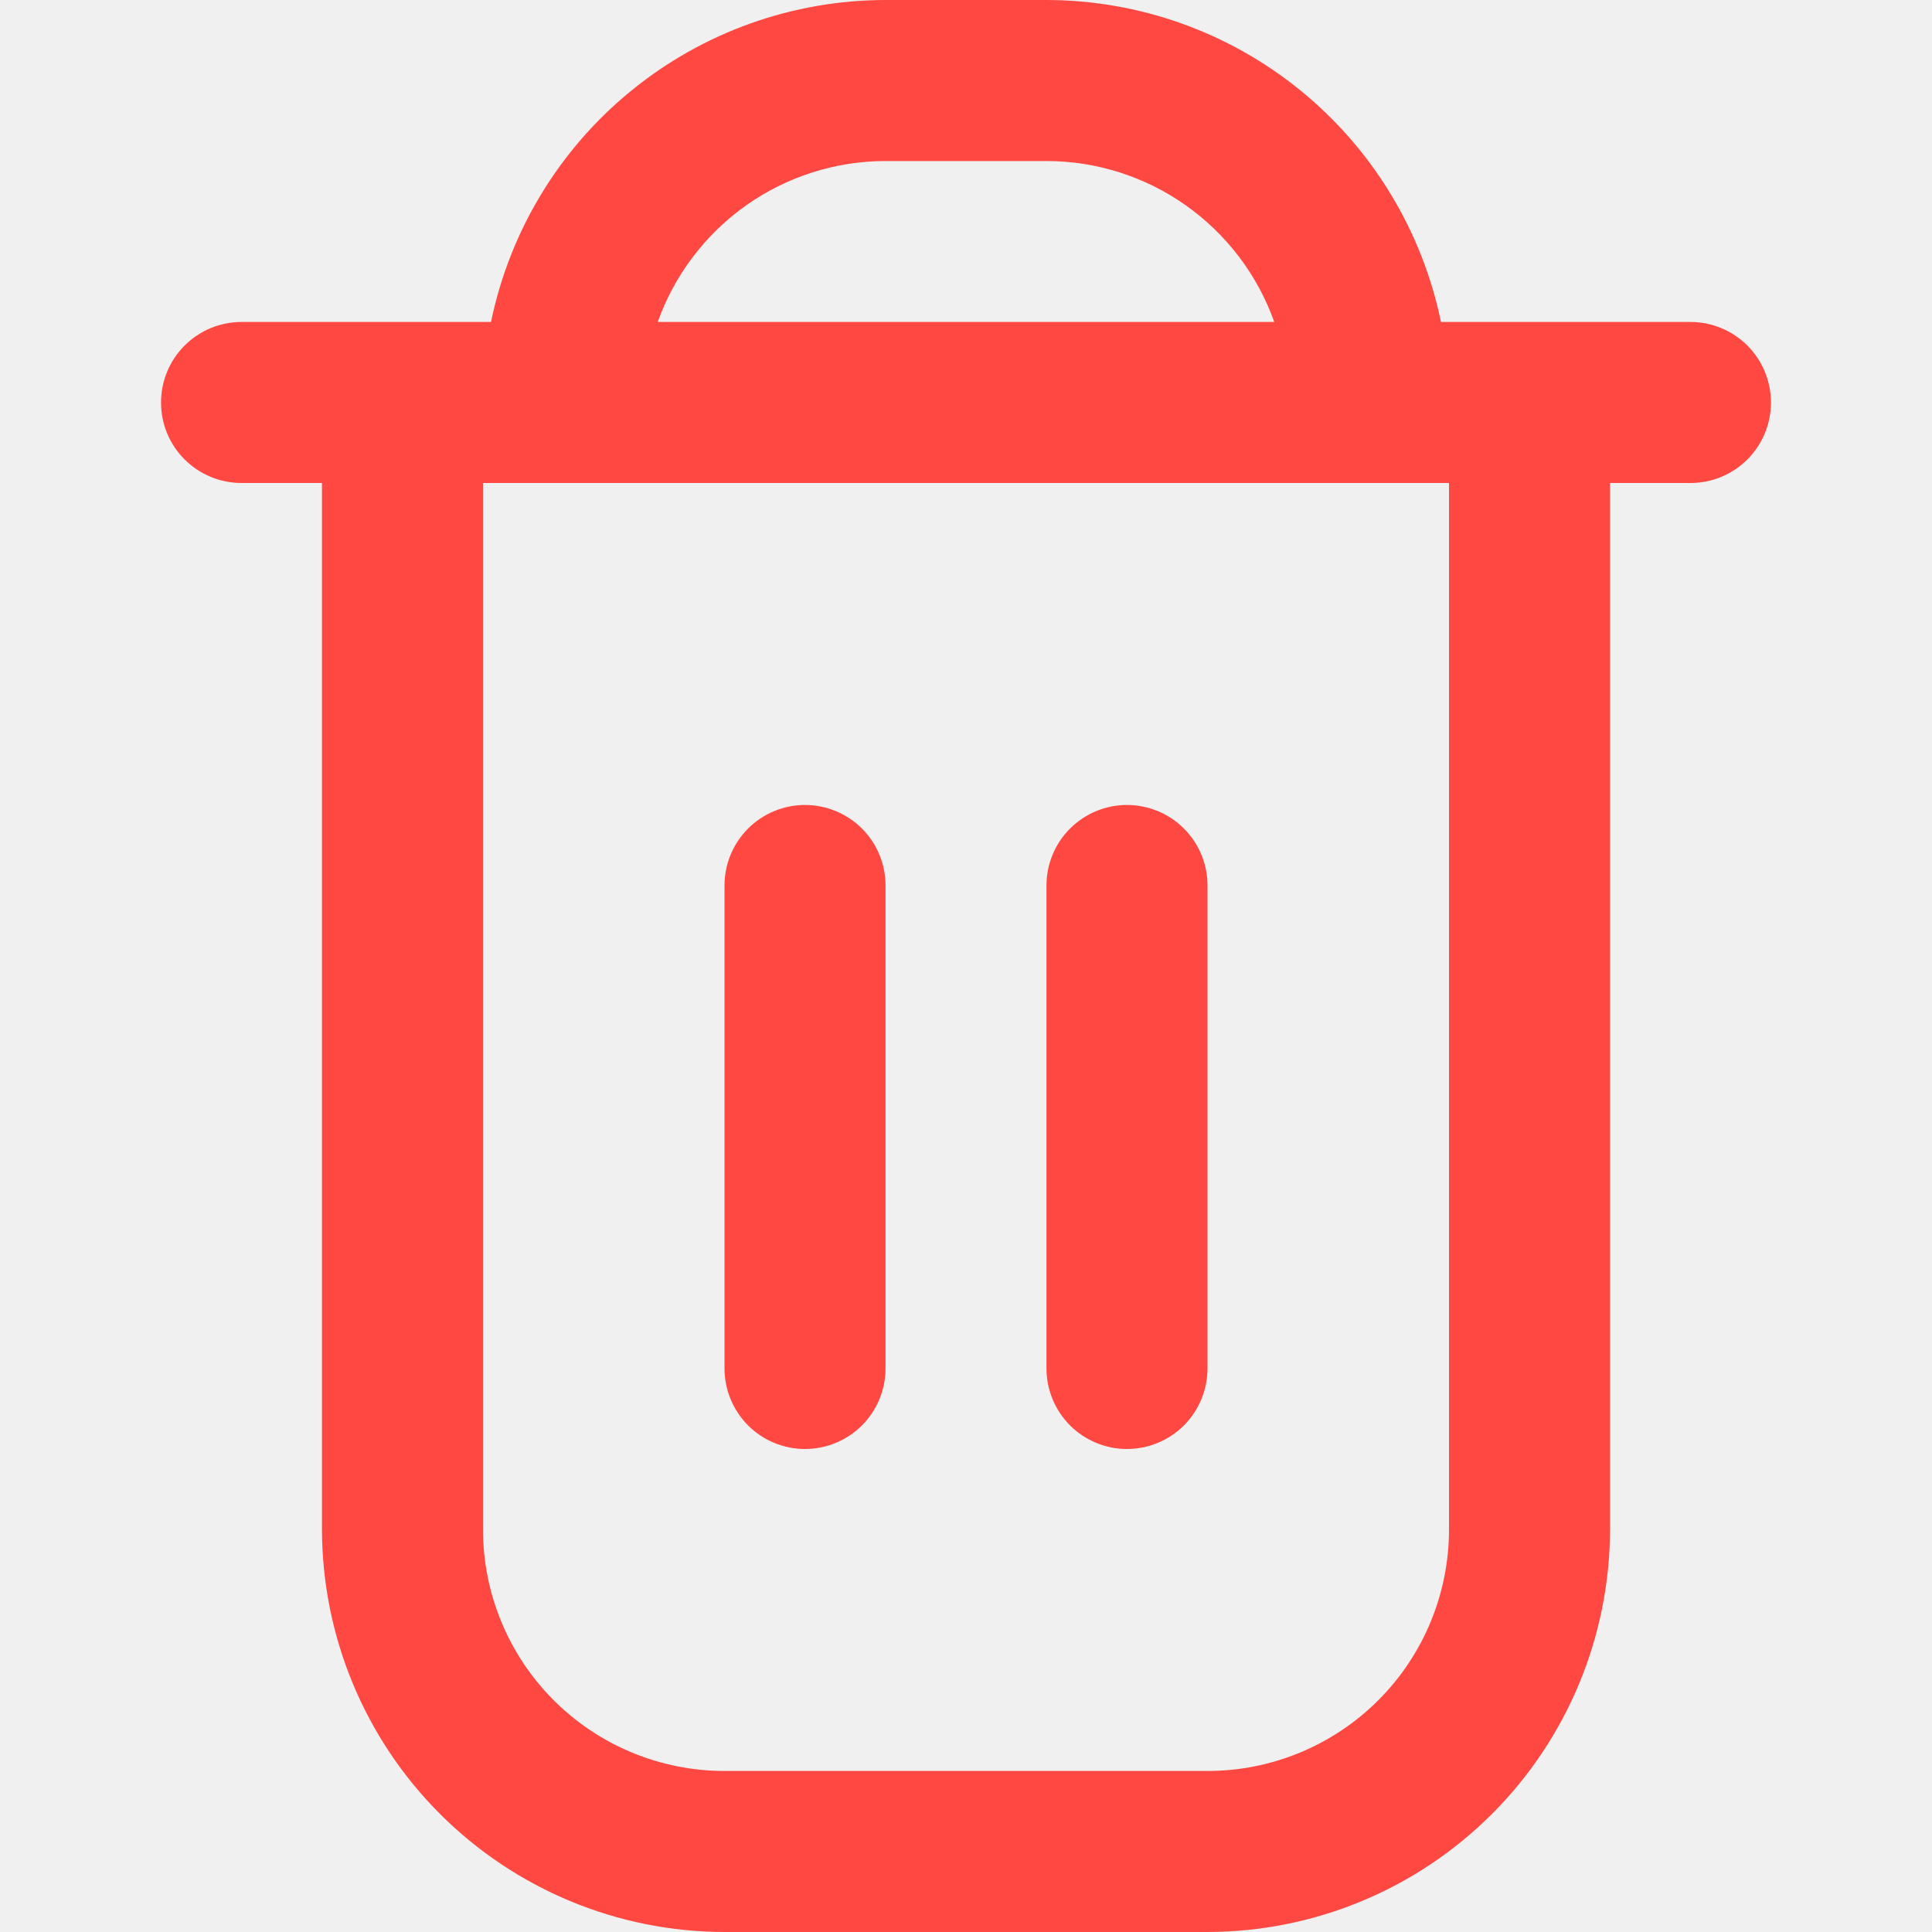
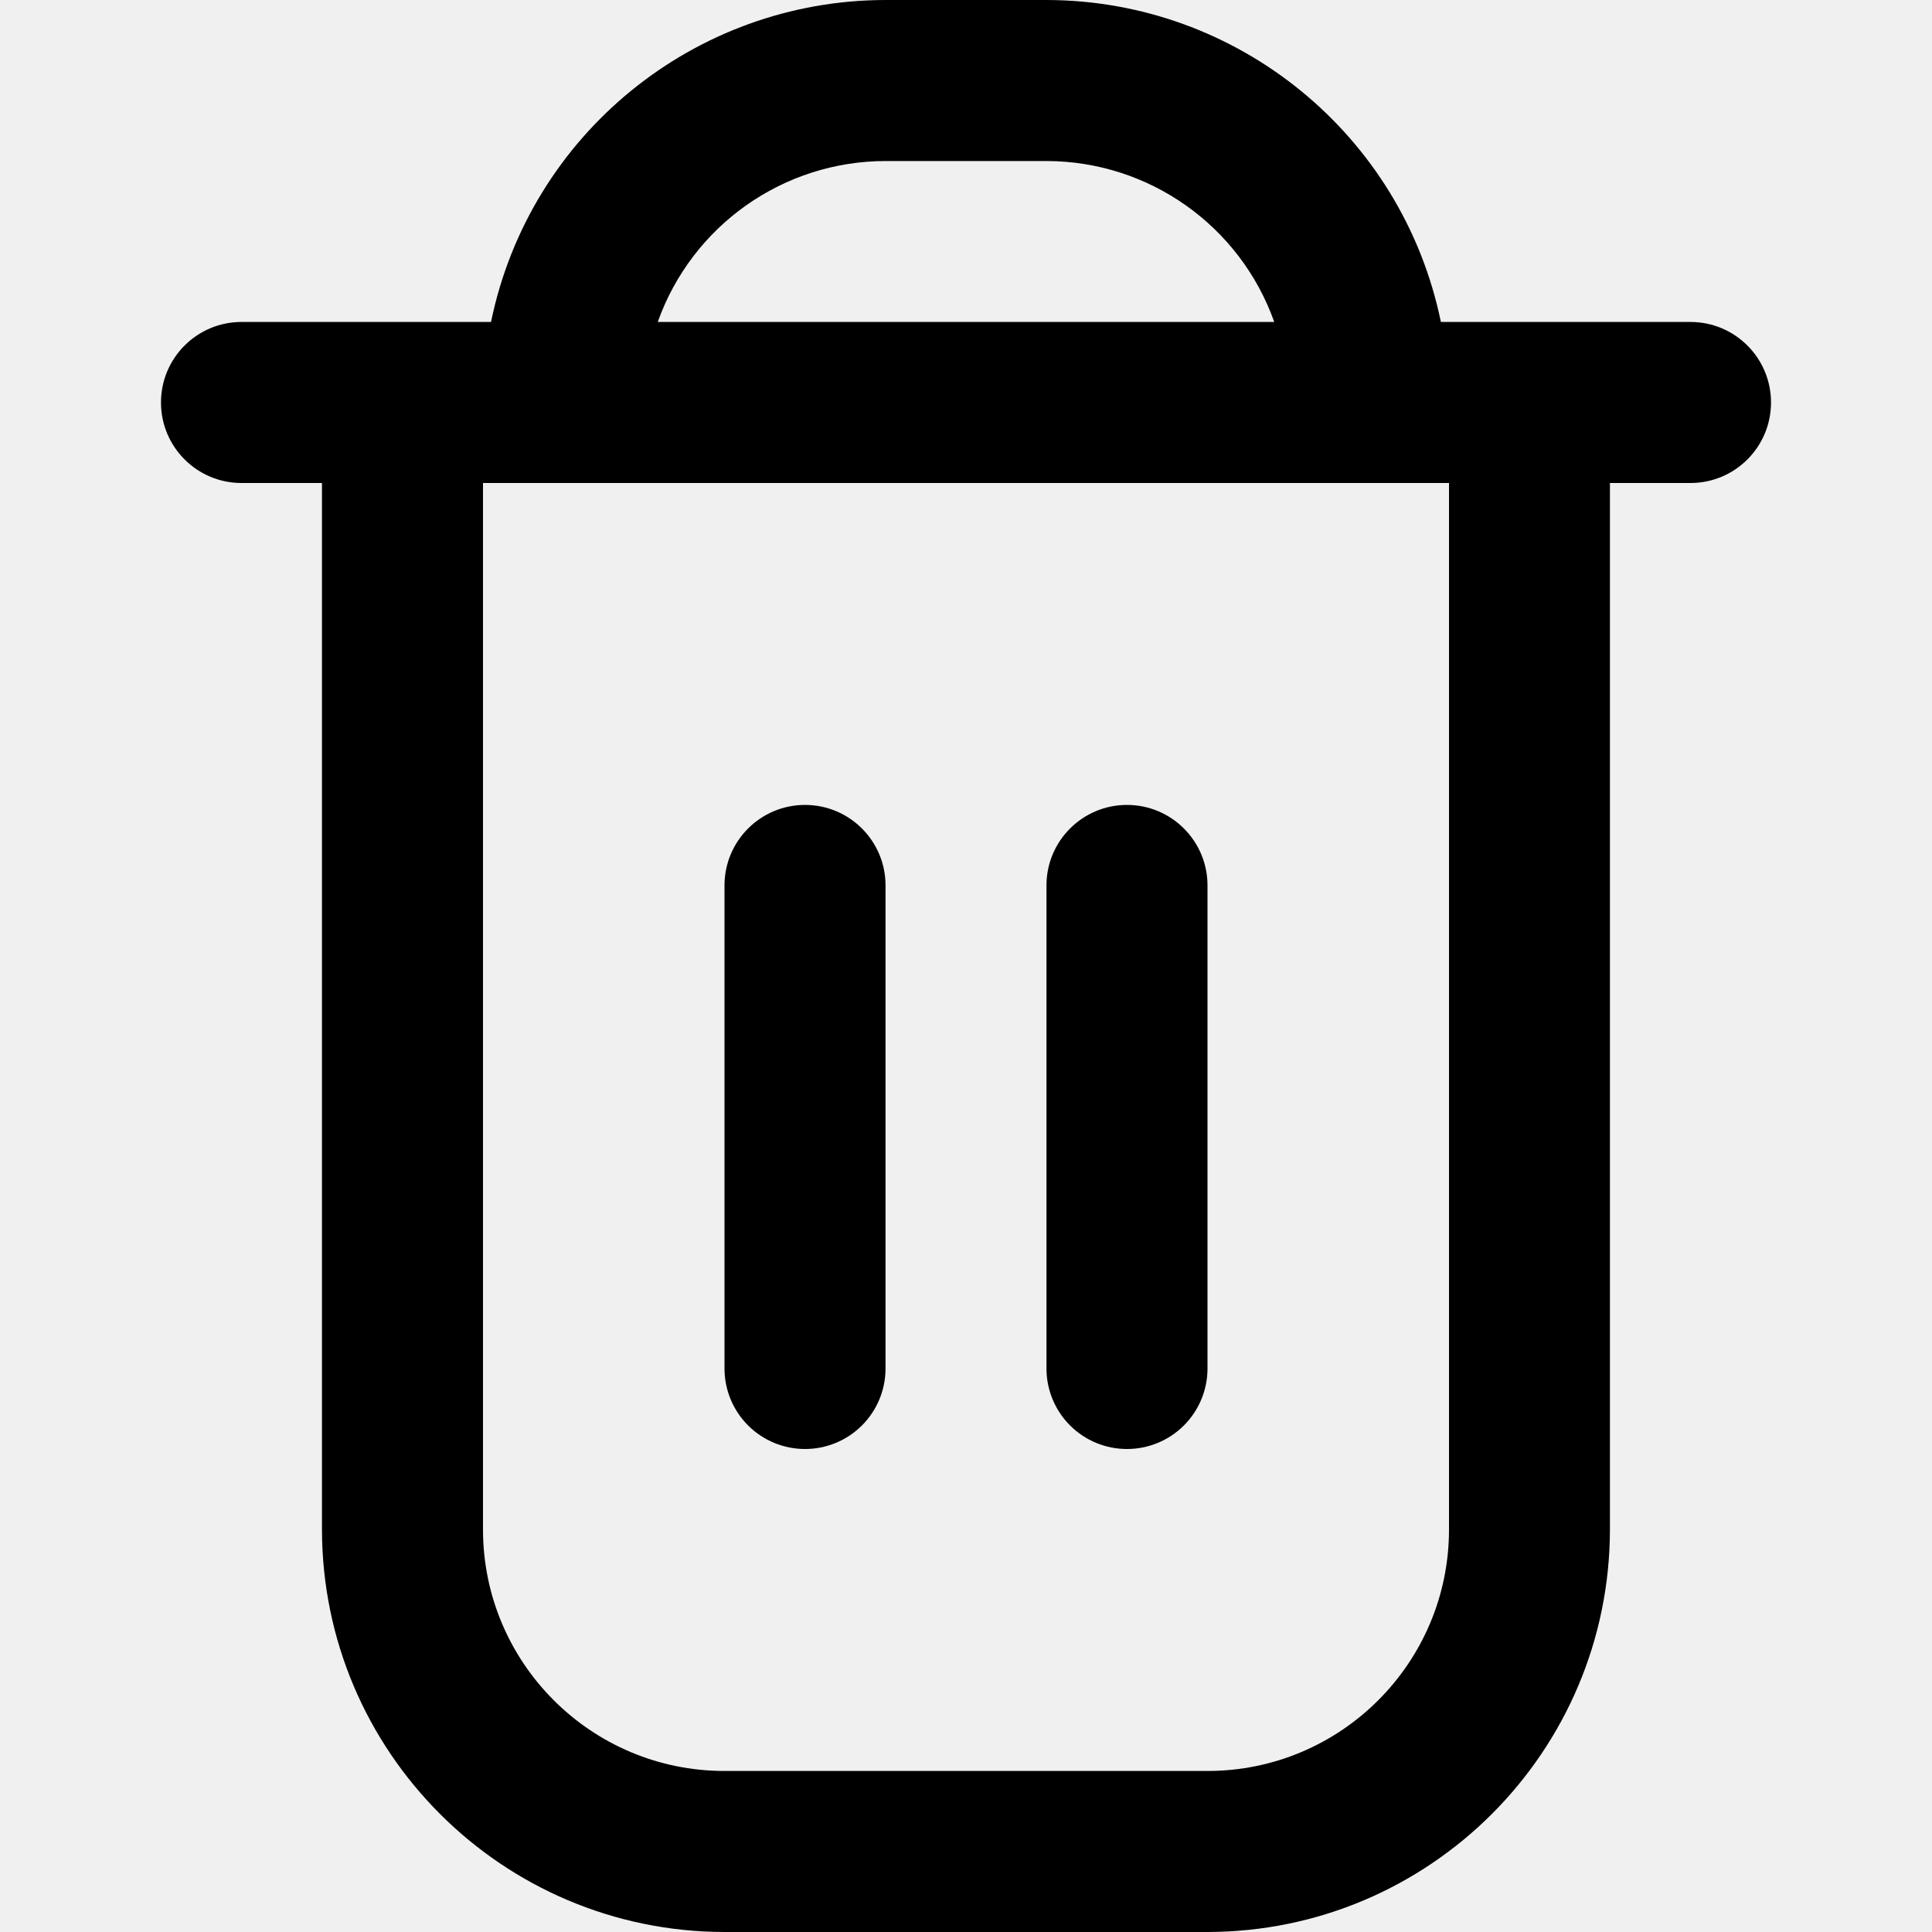
- <svg xmlns="http://www.w3.org/2000/svg" width="20" height="20" viewBox="0 0 20 20" fill="none">
-   <g clip-path="url(#clip0_20466_3837)">
-     <path d="M17.5 3.333H14.917C14.723 2.393 14.211 1.548 13.468 0.941C12.724 0.333 11.793 0.001 10.833 0L9.167 0C8.206 0.001 7.276 0.333 6.532 0.941C5.788 1.548 5.277 2.393 5.083 3.333H2.5C2.279 3.333 2.067 3.421 1.911 3.577C1.754 3.734 1.667 3.946 1.667 4.167C1.667 4.388 1.754 4.6 1.911 4.756C2.067 4.912 2.279 5 2.5 5H3.333V15.833C3.335 16.938 3.774 17.997 4.555 18.778C5.336 19.559 6.395 19.999 7.5 20H12.5C13.605 19.999 14.664 19.559 15.445 18.778C16.226 17.997 16.665 16.938 16.667 15.833V5H17.5C17.721 5 17.933 4.912 18.089 4.756C18.245 4.6 18.333 4.388 18.333 4.167C18.333 3.946 18.245 3.734 18.089 3.577C17.933 3.421 17.721 3.333 17.5 3.333ZM9.167 1.667H10.833C11.35 1.667 11.854 1.828 12.276 2.126C12.698 2.425 13.018 2.846 13.191 3.333H6.809C6.982 2.846 7.302 2.425 7.724 2.126C8.146 1.828 8.65 1.667 9.167 1.667ZM15 15.833C15 16.496 14.737 17.132 14.268 17.601C13.799 18.07 13.163 18.333 12.5 18.333H7.5C6.837 18.333 6.201 18.07 5.732 17.601C5.263 17.132 5 16.496 5 15.833V5H15V15.833Z" fill="#FF4842" />
-     <path d="M8.333 15C8.554 15 8.766 14.912 8.923 14.756C9.079 14.599 9.167 14.387 9.167 14.166V9.166C9.167 8.945 9.079 8.733 8.923 8.577C8.766 8.421 8.554 8.333 8.333 8.333C8.112 8.333 7.9 8.421 7.744 8.577C7.588 8.733 7.5 8.945 7.5 9.166V14.166C7.5 14.387 7.588 14.599 7.744 14.756C7.9 14.912 8.112 15 8.333 15Z" fill="#FF4842" />
-     <path d="M11.666 15C11.887 15 12.1 14.912 12.256 14.756C12.412 14.599 12.5 14.387 12.5 14.166V9.166C12.5 8.945 12.412 8.733 12.256 8.577C12.1 8.421 11.887 8.333 11.666 8.333C11.445 8.333 11.234 8.421 11.077 8.577C10.921 8.733 10.833 8.945 10.833 9.166V14.166C10.833 14.387 10.921 14.599 11.077 14.756C11.234 14.912 11.445 15 11.666 15Z" fill="#FF4842" />
+ <svg xmlns="http://www.w3.org/2000/svg" width="20" height="20" fill="none">
+   <g fill="currentColor" clip-path="url(#a)">
+     <path d="M17.5 3.333h-2.584A4.174 4.174 0 0 0 10.833 0H9.166a4.174 4.174 0 0 0-4.083 3.333H2.5A.833.833 0 1 0 2.5 5h.833v10.833A4.172 4.172 0 0 0 7.5 20h5a4.172 4.172 0 0 0 4.166-4.167V5h.834a.833.833 0 0 0 0-1.667ZM9.166 1.667h1.667a2.505 2.505 0 0 1 2.358 1.666H6.809a2.505 2.505 0 0 1 2.357-1.666ZM15 15.833a2.5 2.5 0 0 1-2.5 2.5h-5a2.5 2.5 0 0 1-2.5-2.5V5h10v10.833Z" />
+     <path d="M8.333 15a.833.833 0 0 0 .834-.834v-5a.833.833 0 1 0-1.667 0v5a.833.833 0 0 0 .833.834ZM11.667 15a.833.833 0 0 0 .833-.834v-5a.833.833 0 1 0-1.667 0v5a.833.833 0 0 0 .834.834Z" />
  </g>
  <defs>
-     <clipPath id="clip0_20466_3837">
-       <rect width="20" height="20" fill="white" />
+     <clipPath id="a">
+       <path fill="#fff" d="M0 0h20v20H0z" />
    </clipPath>
  </defs>
</svg>
